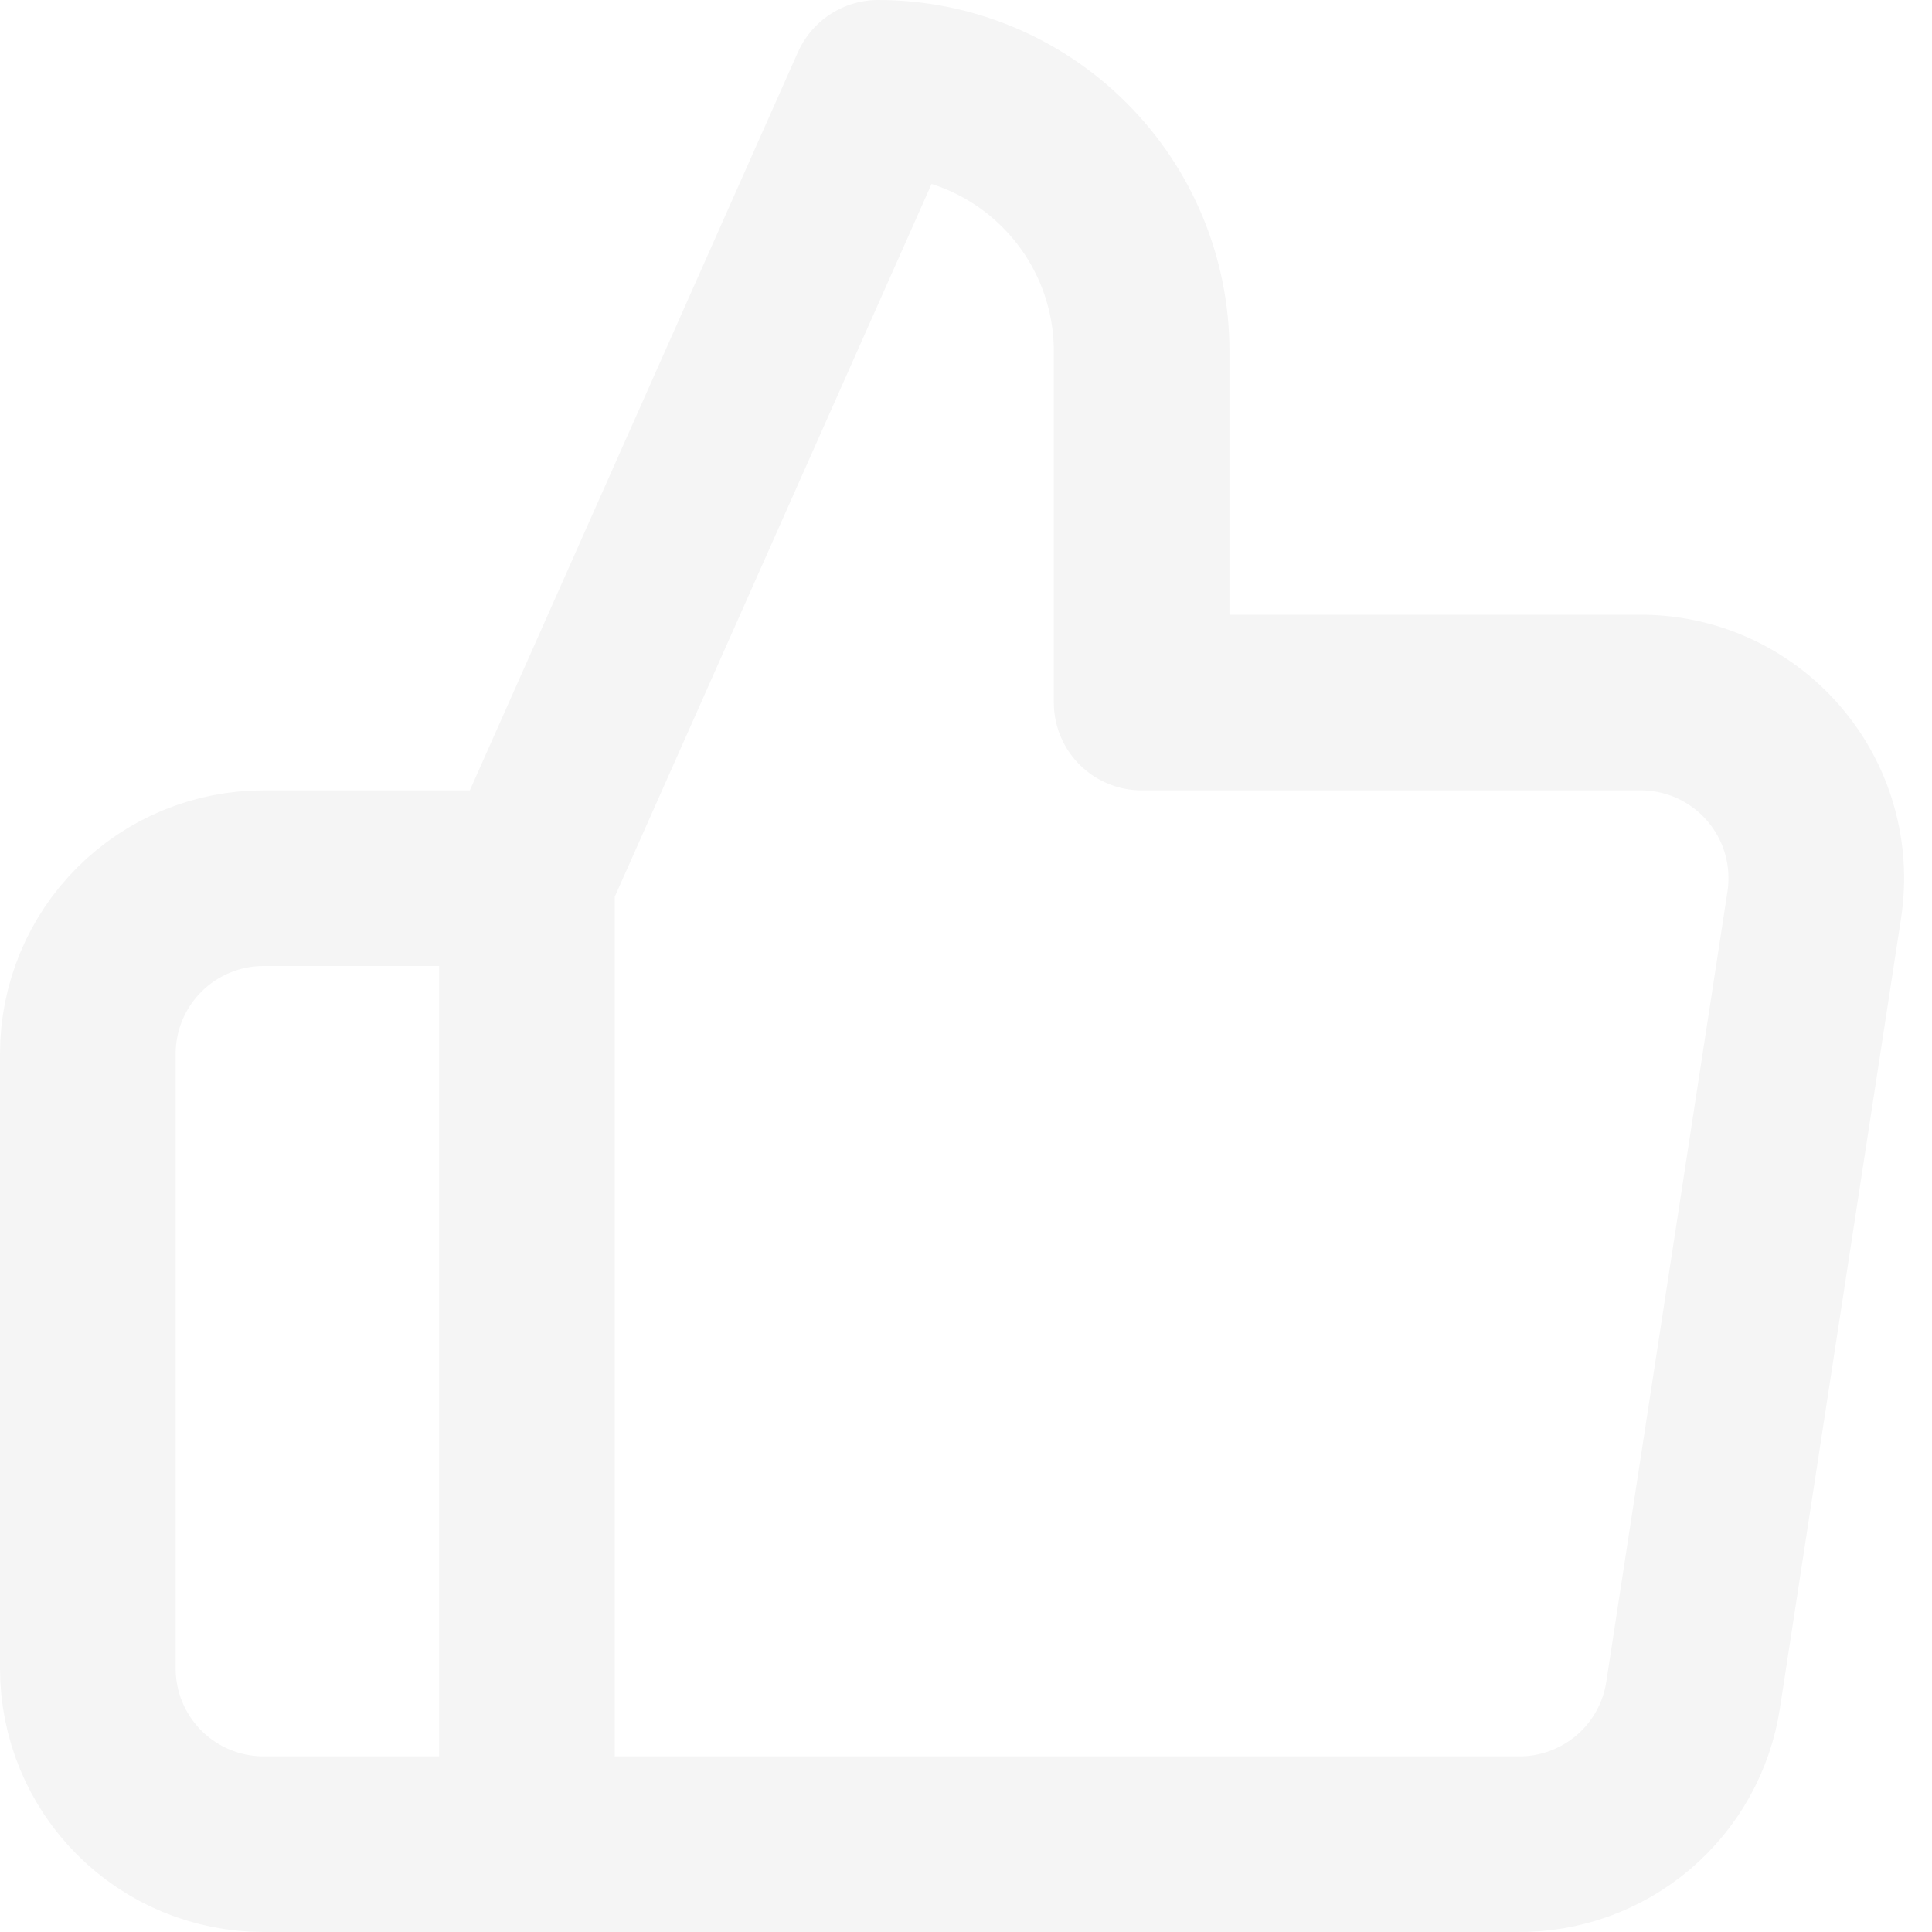
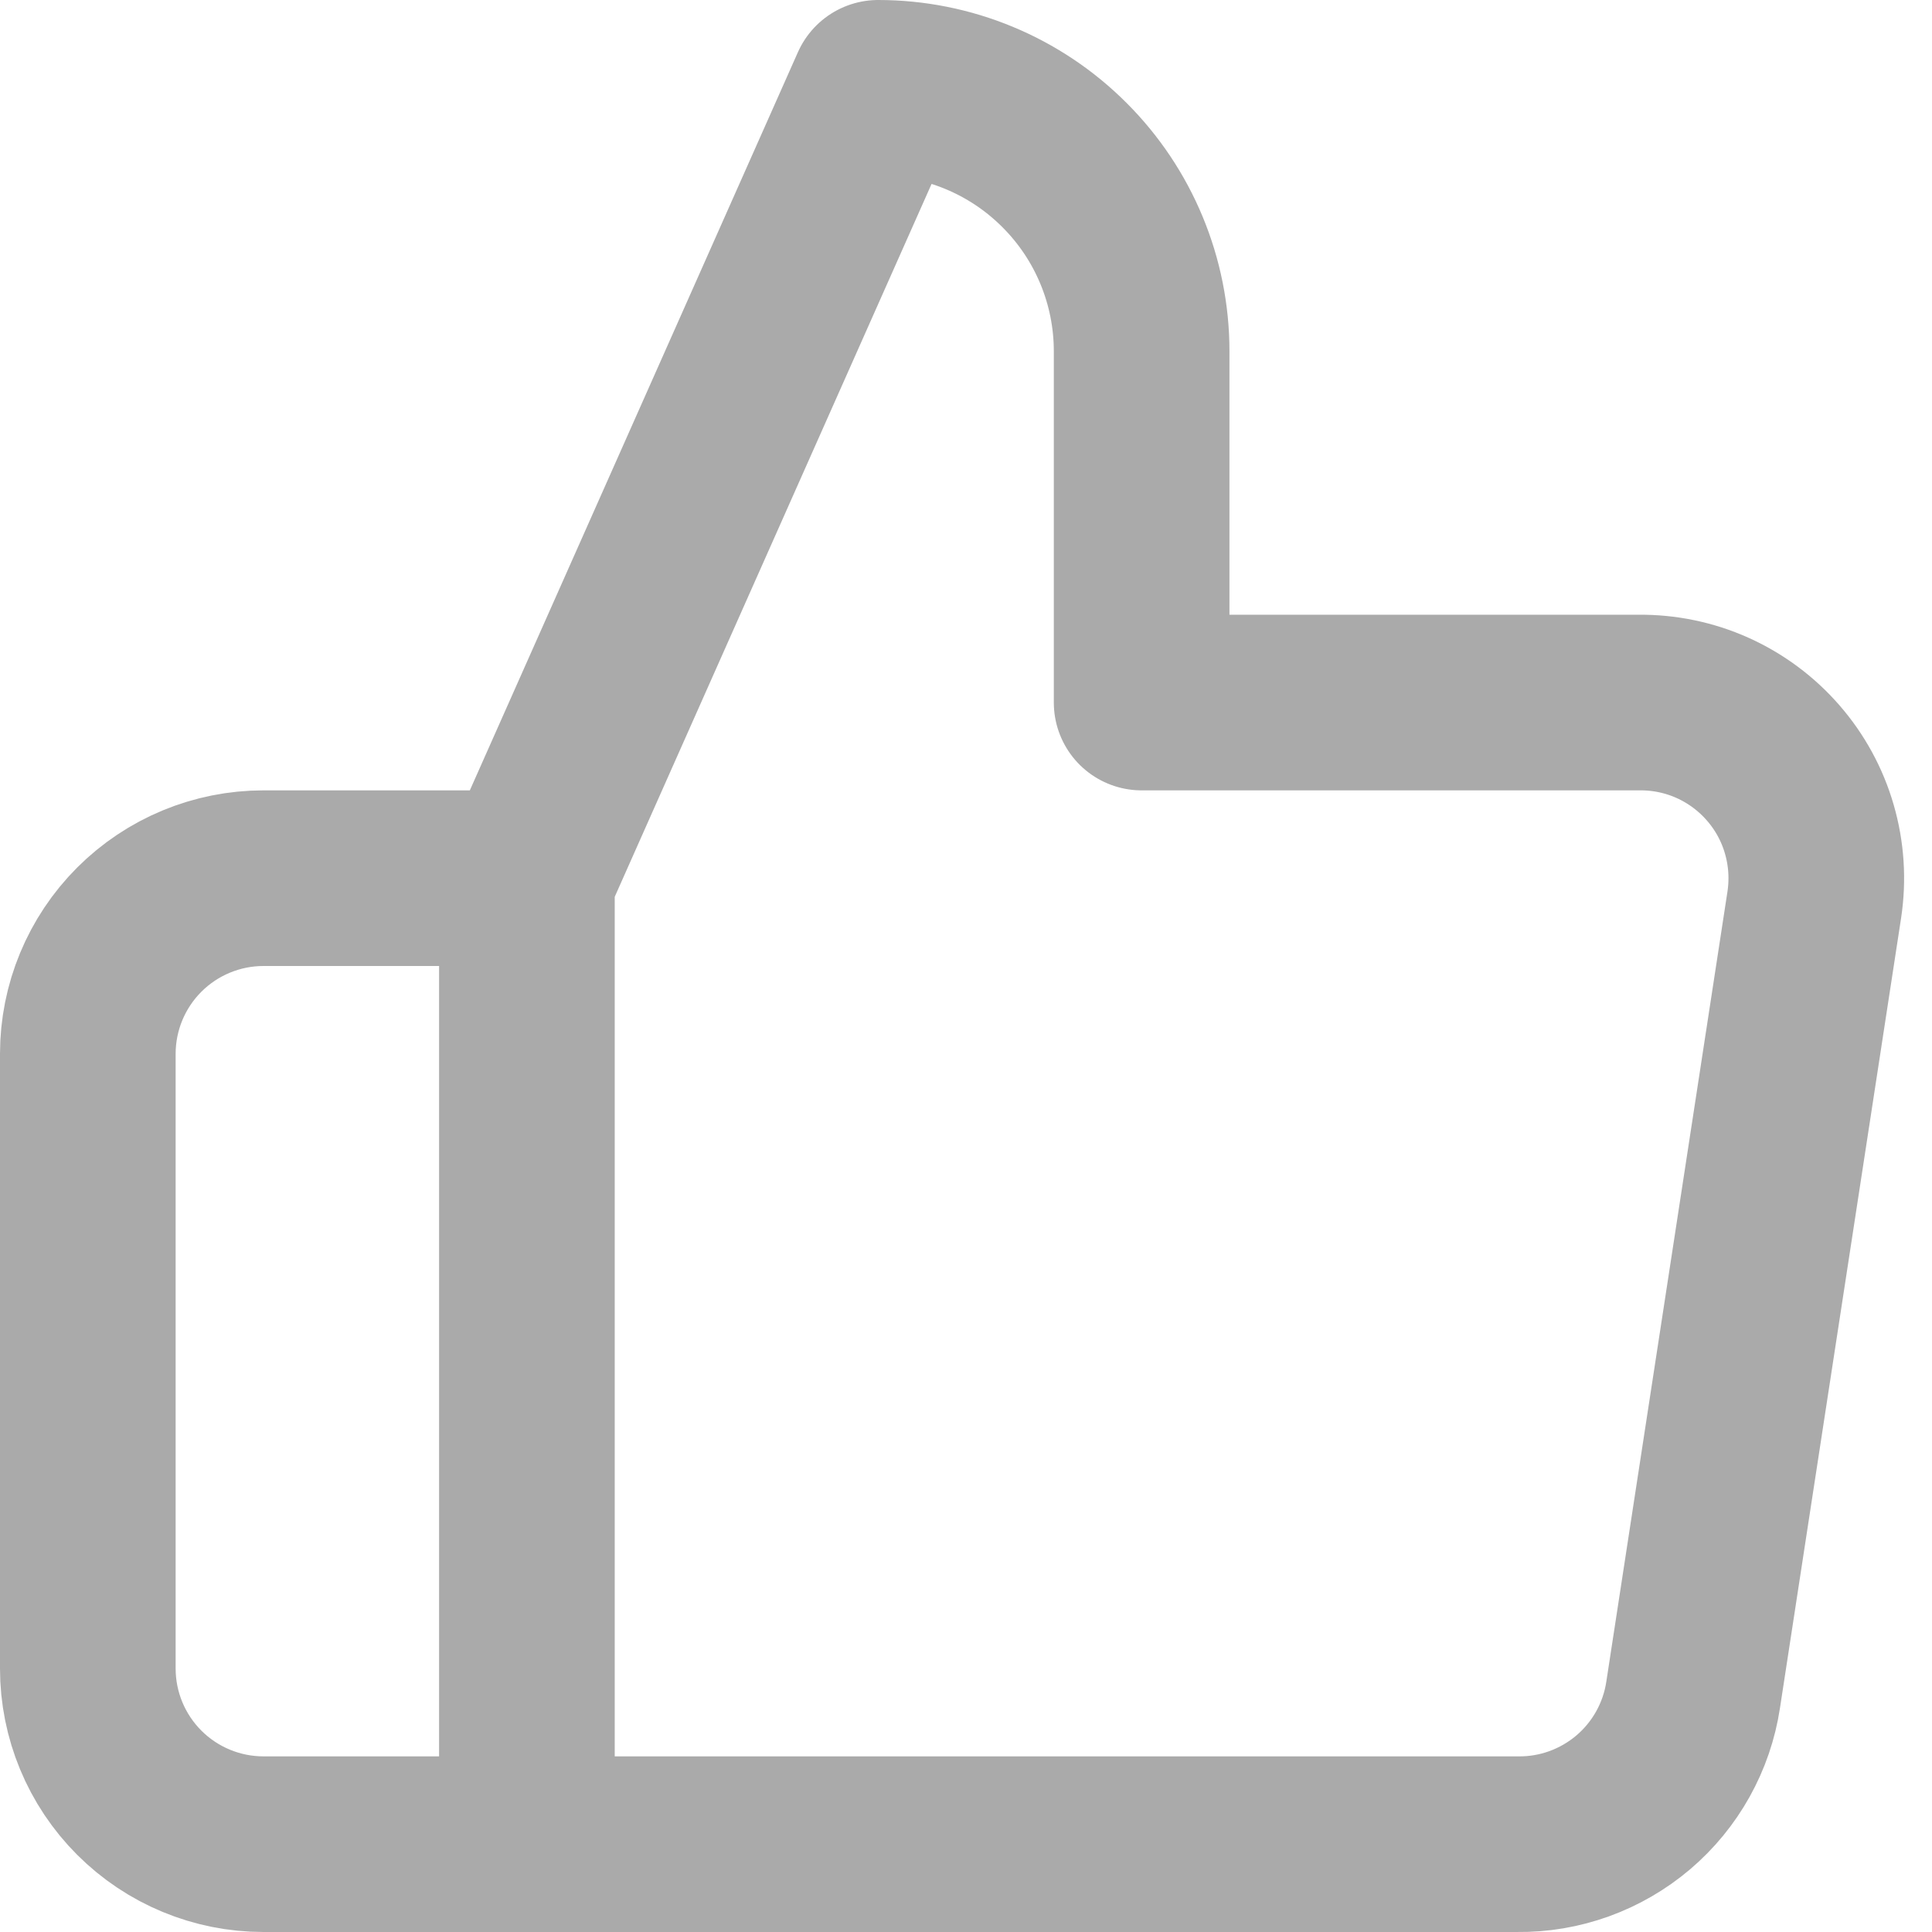
<svg xmlns="http://www.w3.org/2000/svg" width="22" height="22" viewBox="0 0 22 22" fill="none">
-   <path d="M6 21H3C2.47 21 1.961 20.789 1.586 20.414C1.211 20.039 1 19.53 1 19V12C1 11.47 1.211 10.961 1.586 10.586C1.961 10.211 2.47 10 3 10H6M13 8V4C13 3.204 12.684 2.441 12.121 1.879C11.559 1.316 10.796 1 10 1L6 10V21H17.28C17.762 21.006 18.23 20.836 18.598 20.524C18.965 20.212 19.208 19.777 19.28 19.3L20.66 10.3C20.703 10.013 20.684 9.721 20.603 9.442C20.523 9.164 20.382 8.906 20.192 8.688C20.002 8.469 19.766 8.294 19.502 8.175C19.237 8.056 18.95 7.997 18.66 8H13Z" stroke="#F5F5F5" stroke-width="2" stroke-linecap="round" stroke-linejoin="round" />
+   <path d="M6 21H3C2.47 21 1.961 20.789 1.586 20.414C1.211 20.039 1 19.53 1 19V12C1 11.47 1.211 10.961 1.586 10.586C1.961 10.211 2.47 10 3 10H6M13 8V4C13 3.204 12.684 2.441 12.121 1.879C11.559 1.316 10.796 1 10 1L6 10V21H17.28C17.762 21.006 18.23 20.836 18.598 20.524C18.965 20.212 19.208 19.777 19.28 19.3L20.66 10.3C20.703 10.013 20.684 9.721 20.603 9.442C20.523 9.164 20.382 8.906 20.192 8.688C20.002 8.469 19.766 8.294 19.502 8.175C19.237 8.056 18.95 7.997 18.66 8H13Z" stroke="#AAAAAA" stroke-width="2" stroke-linecap="round" stroke-linejoin="round" />
</svg>
